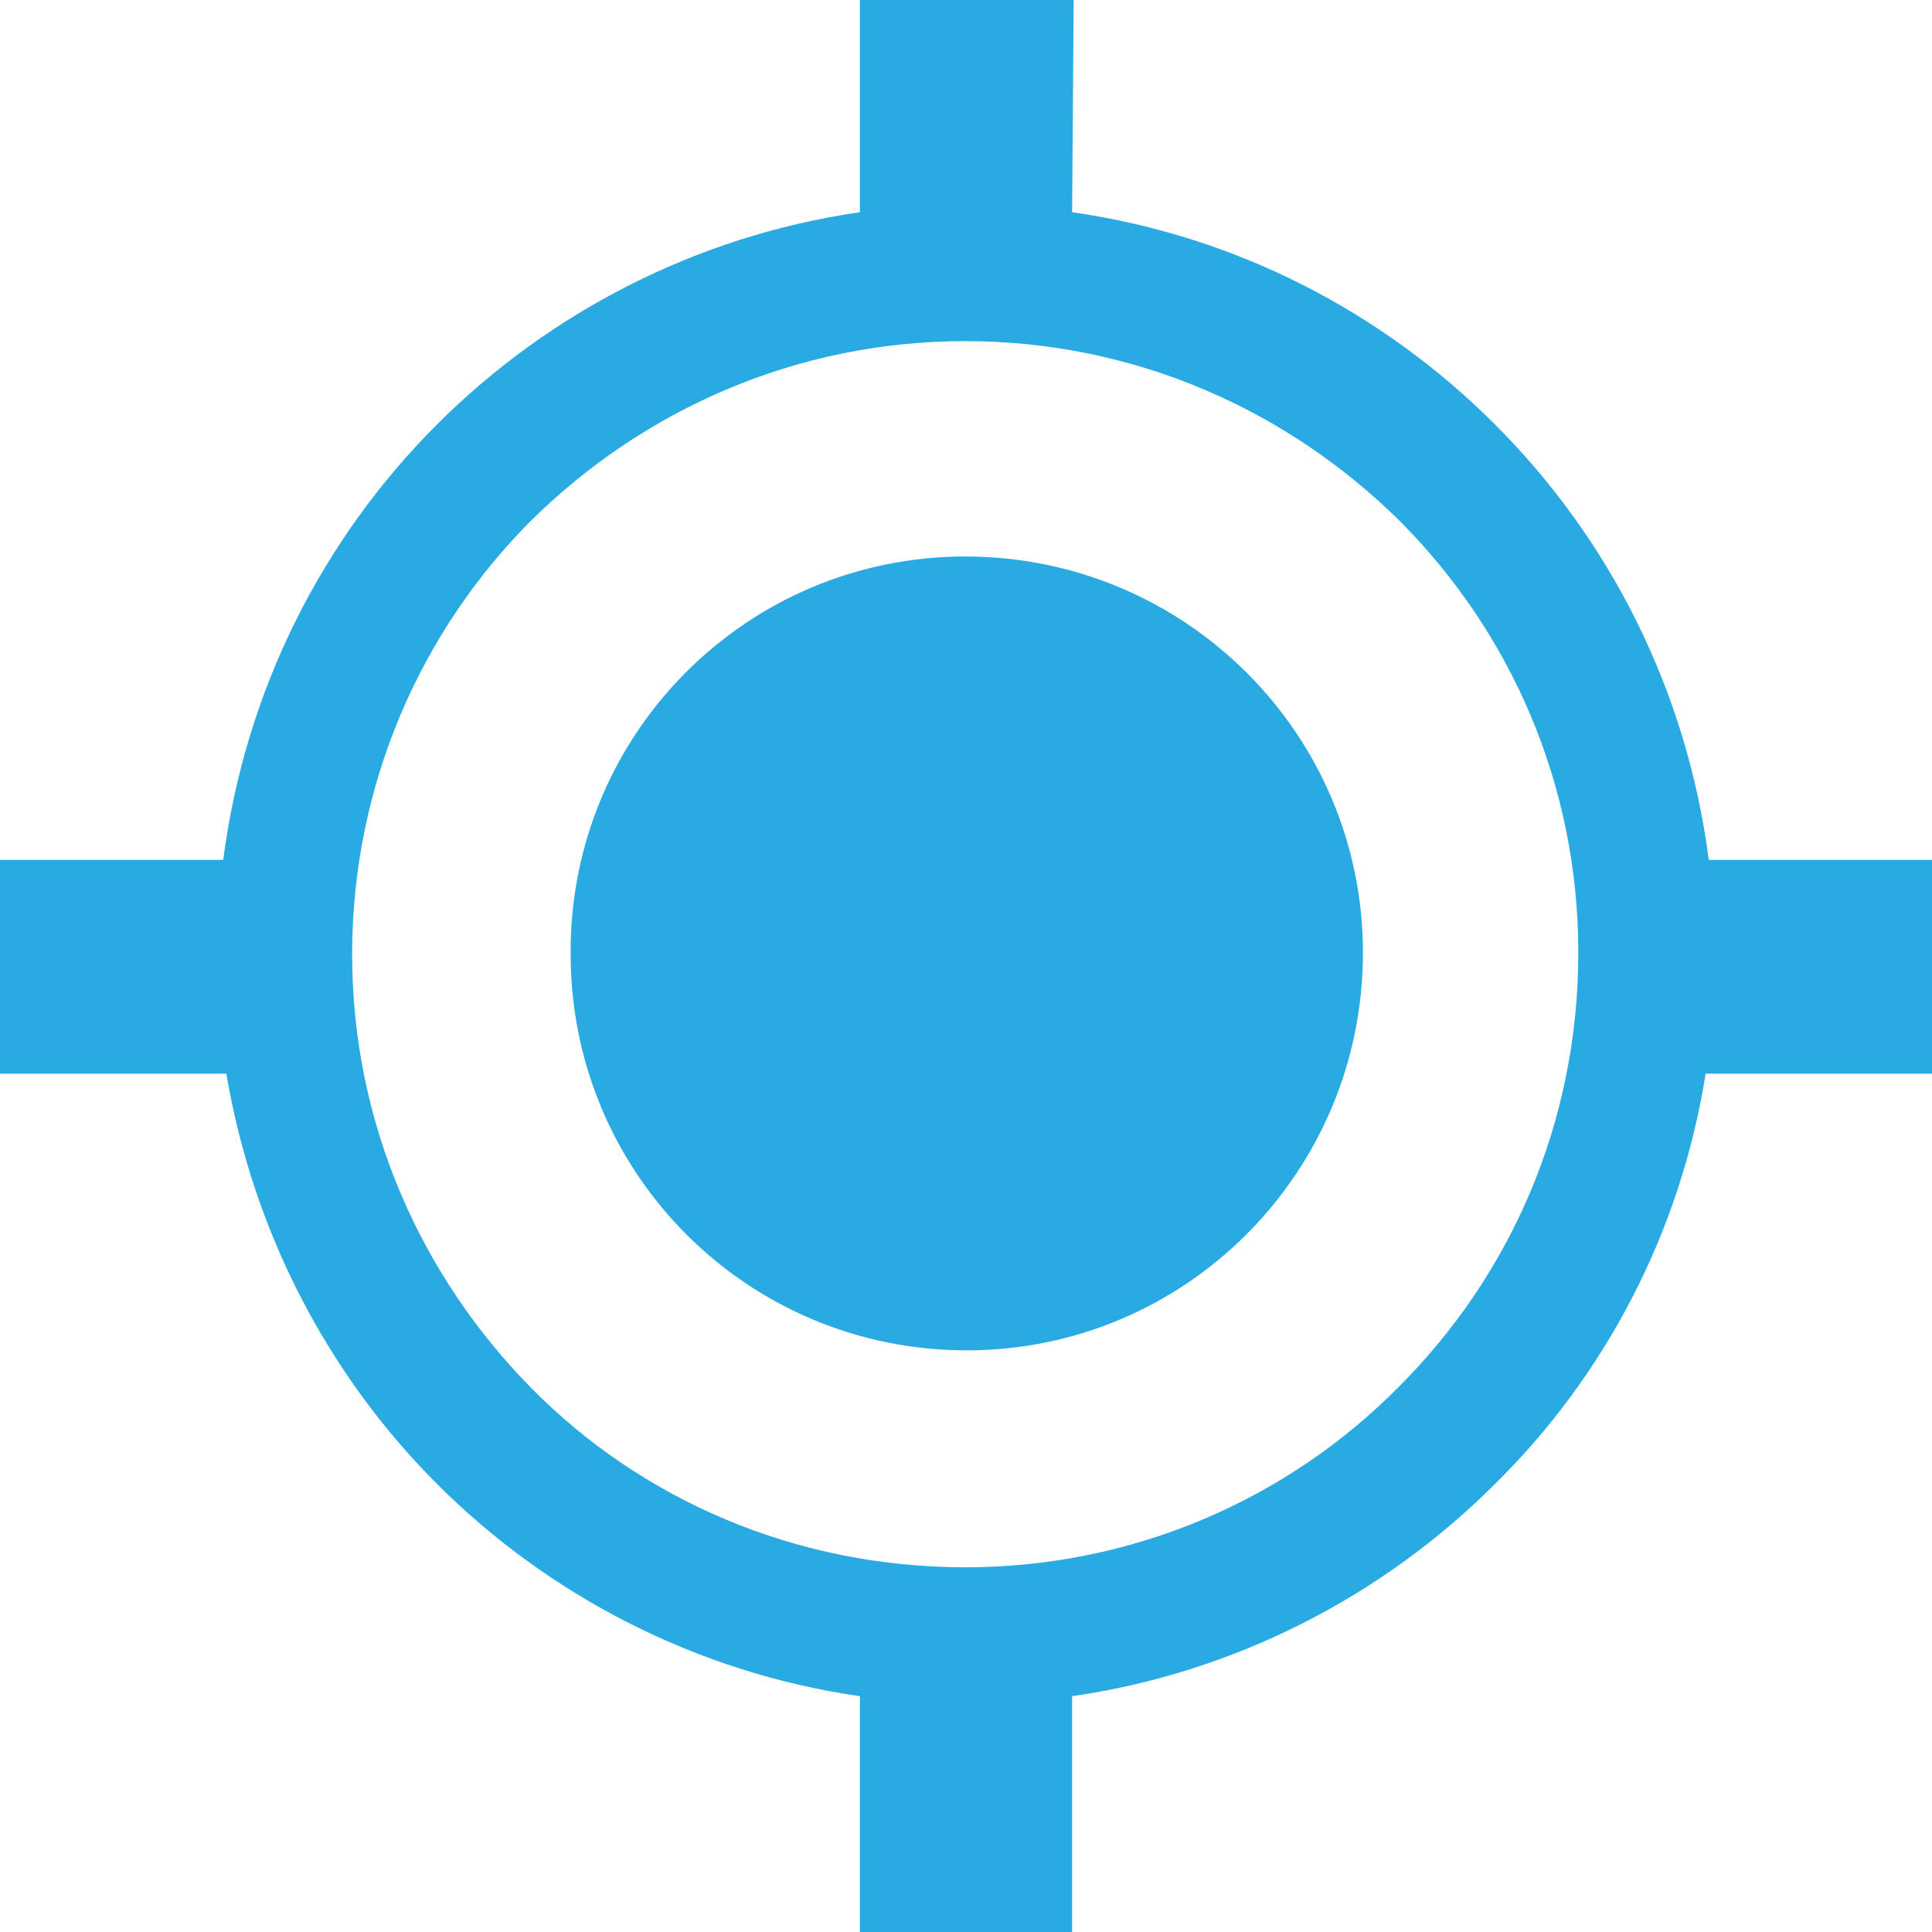
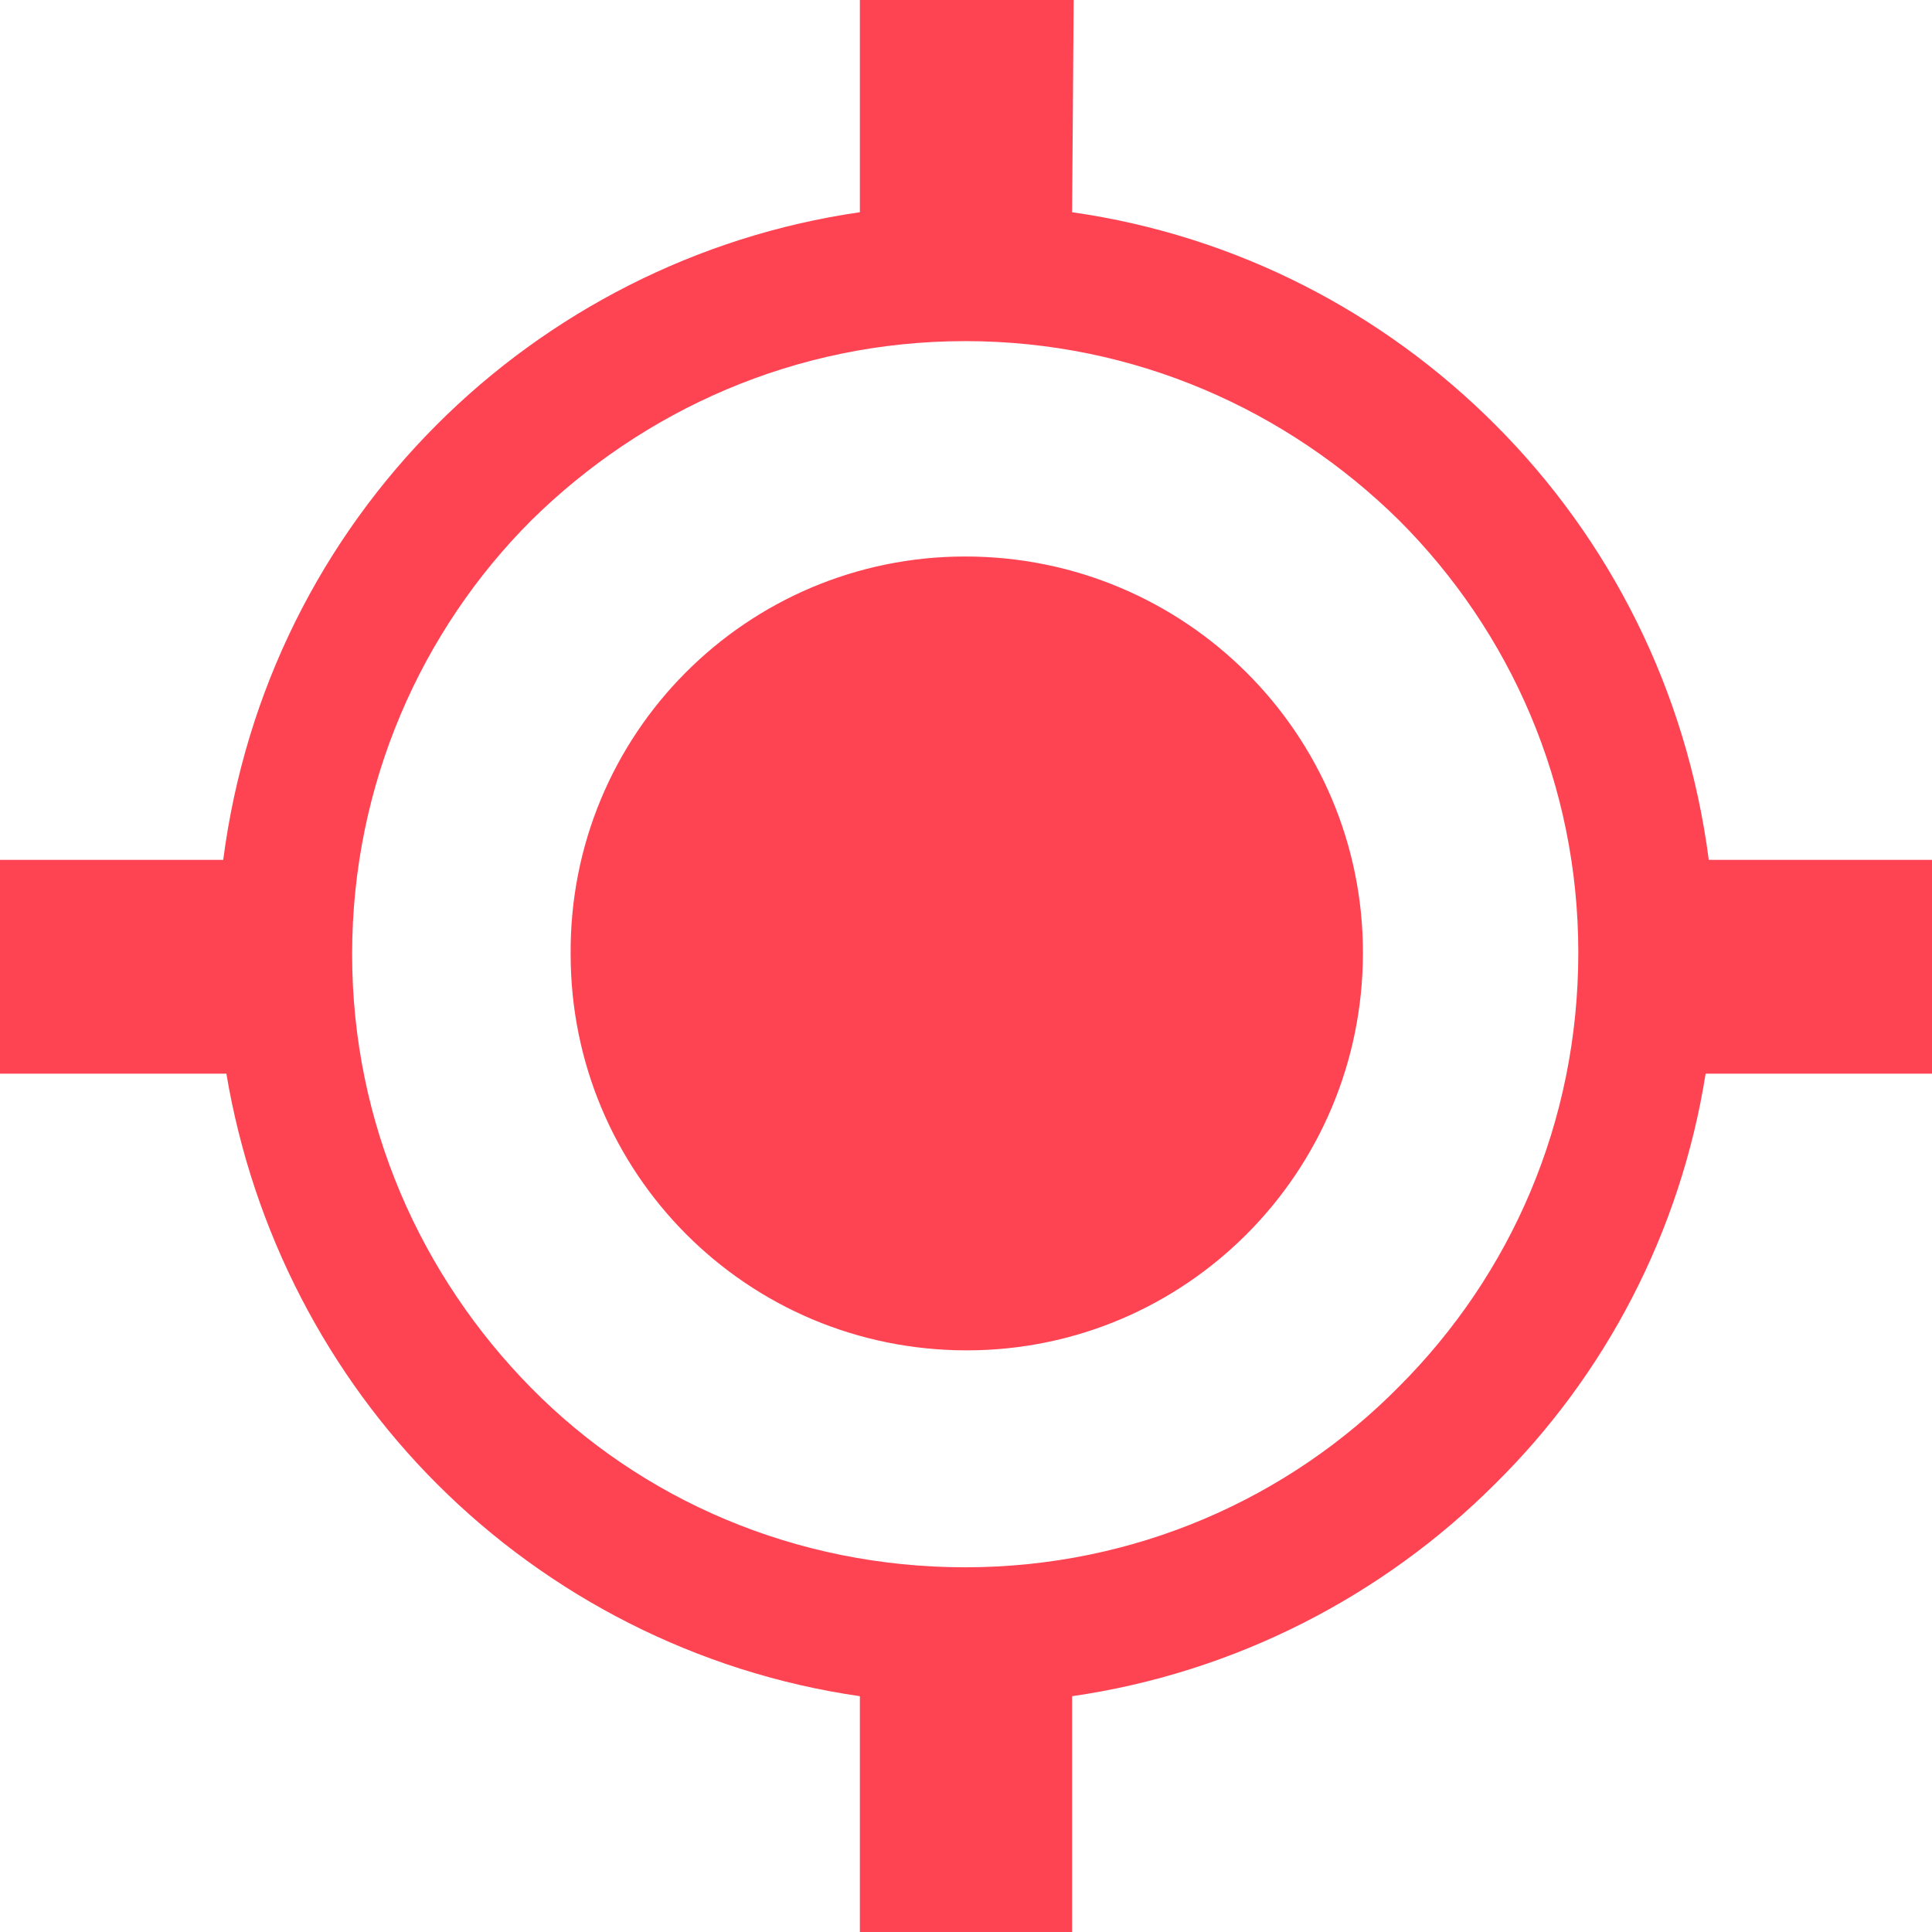
<svg xmlns="http://www.w3.org/2000/svg" version="1.1" id="Layer_1" x="0px" y="0px" viewBox="0 0 122.9 122.9" style="enable-background:new 0 0 122.9 122.9;" xml:space="preserve">
  <style type="text/css">
- 	.st0{fill:#29AAE2;}
+ 	.st0{fill:#fe4453;}
</style>
  <g>
    <path class="st0" d="M68.2,13.5C78.7,15,88,19.9,95.1,27c7.3,7.3,12.2,16.9,13.6,27.7h14.2v13.6h-14.4   c-1.6,10.1-6.4,19.2-13.4,26.1c-7.1,7.1-16.5,12-26.9,13.5v15H54.7v-15c-10.4-1.5-19.8-6.4-26.9-13.5c-6.9-6.9-11.7-16-13.4-26.1H0   V54.7h14.2c1.4-10.8,6.3-20.4,13.6-27.7c7.1-7.1,16.5-12,26.9-13.5V0h13.6L68.2,13.5L68.2,13.5z M61.4,35.4   c14,0,25.3,11.3,25.3,25.2c0,14-11.3,25.3-25.2,25.3c-14,0-25.2-11.3-25.2-25.2C36.2,46.7,47.5,35.4,61.4,35.4L61.4,35.4z M89,33.1   c-7.1-7-16.8-11.4-27.6-11.4s-20.5,4.4-27.6,11.4c-7,7-11.4,16.8-11.4,27.6s4.4,20.5,11.4,27.6c7,7.1,16.8,11.4,27.6,11.4   S82,95.3,89,88.2c7.1-7.1,11.4-16.8,11.4-27.6C100.4,49.9,96.1,40.2,89,33.1L89,33.1z" />
  </g>
</svg>
